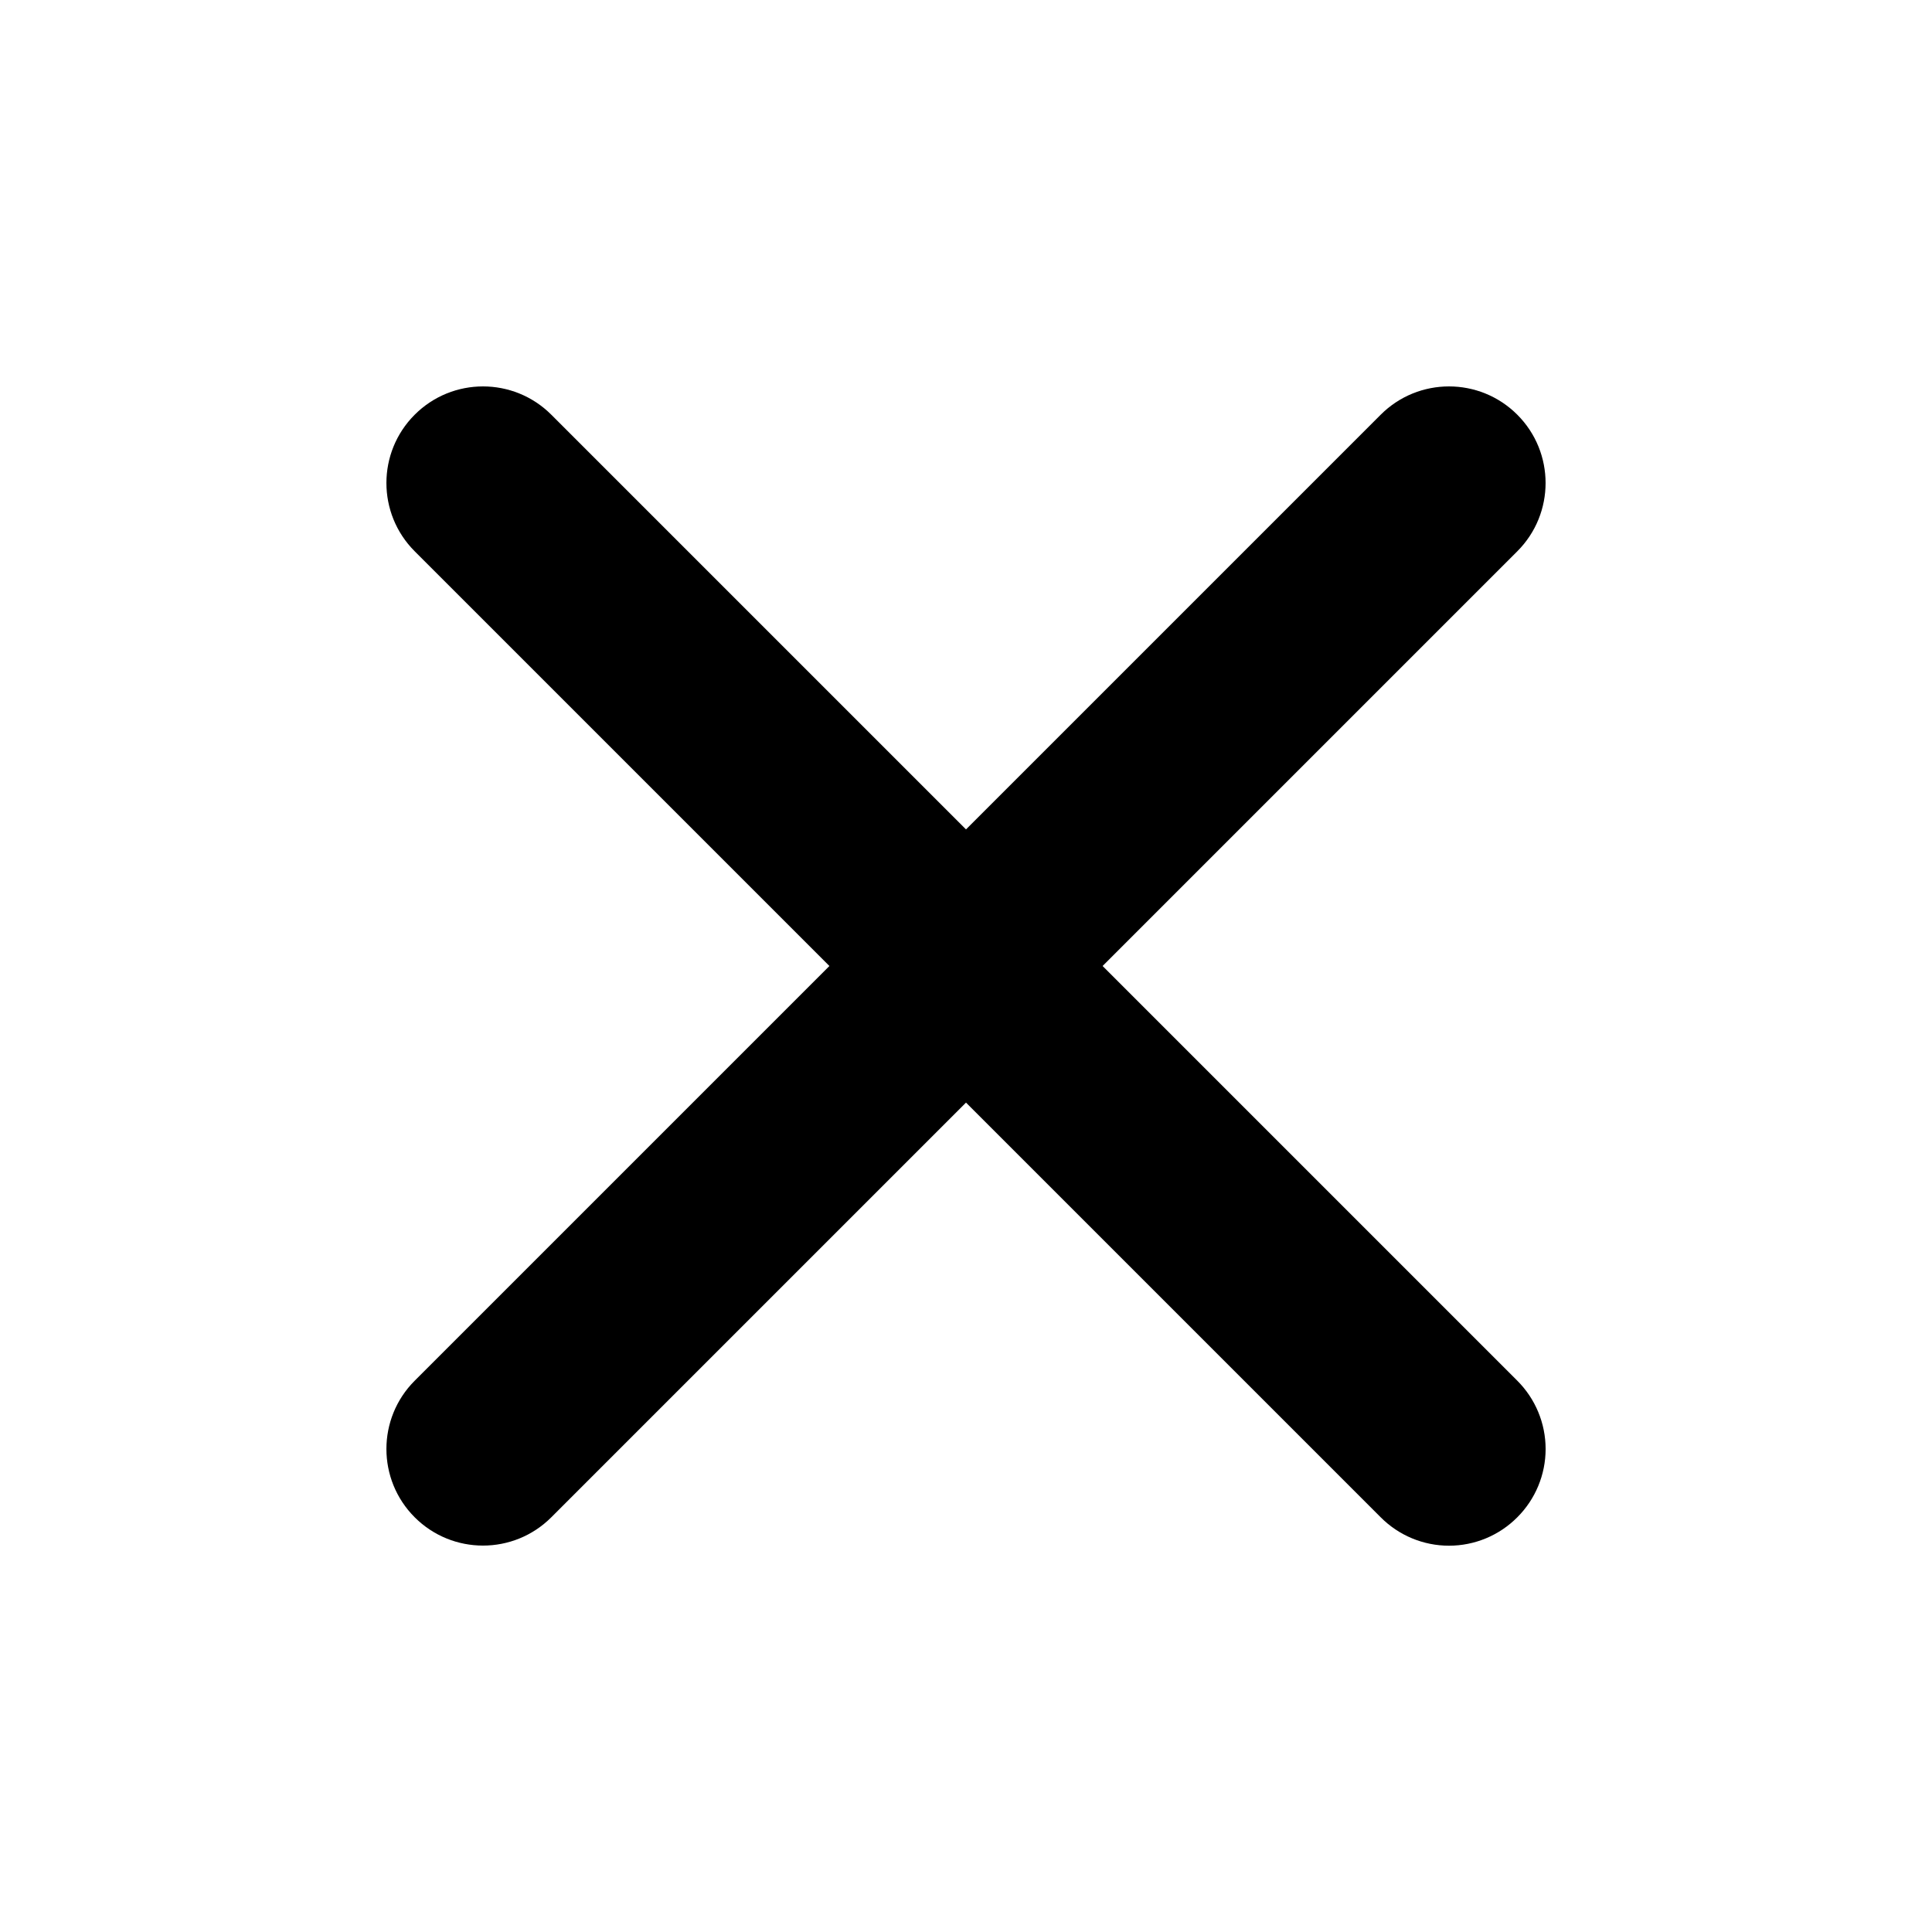
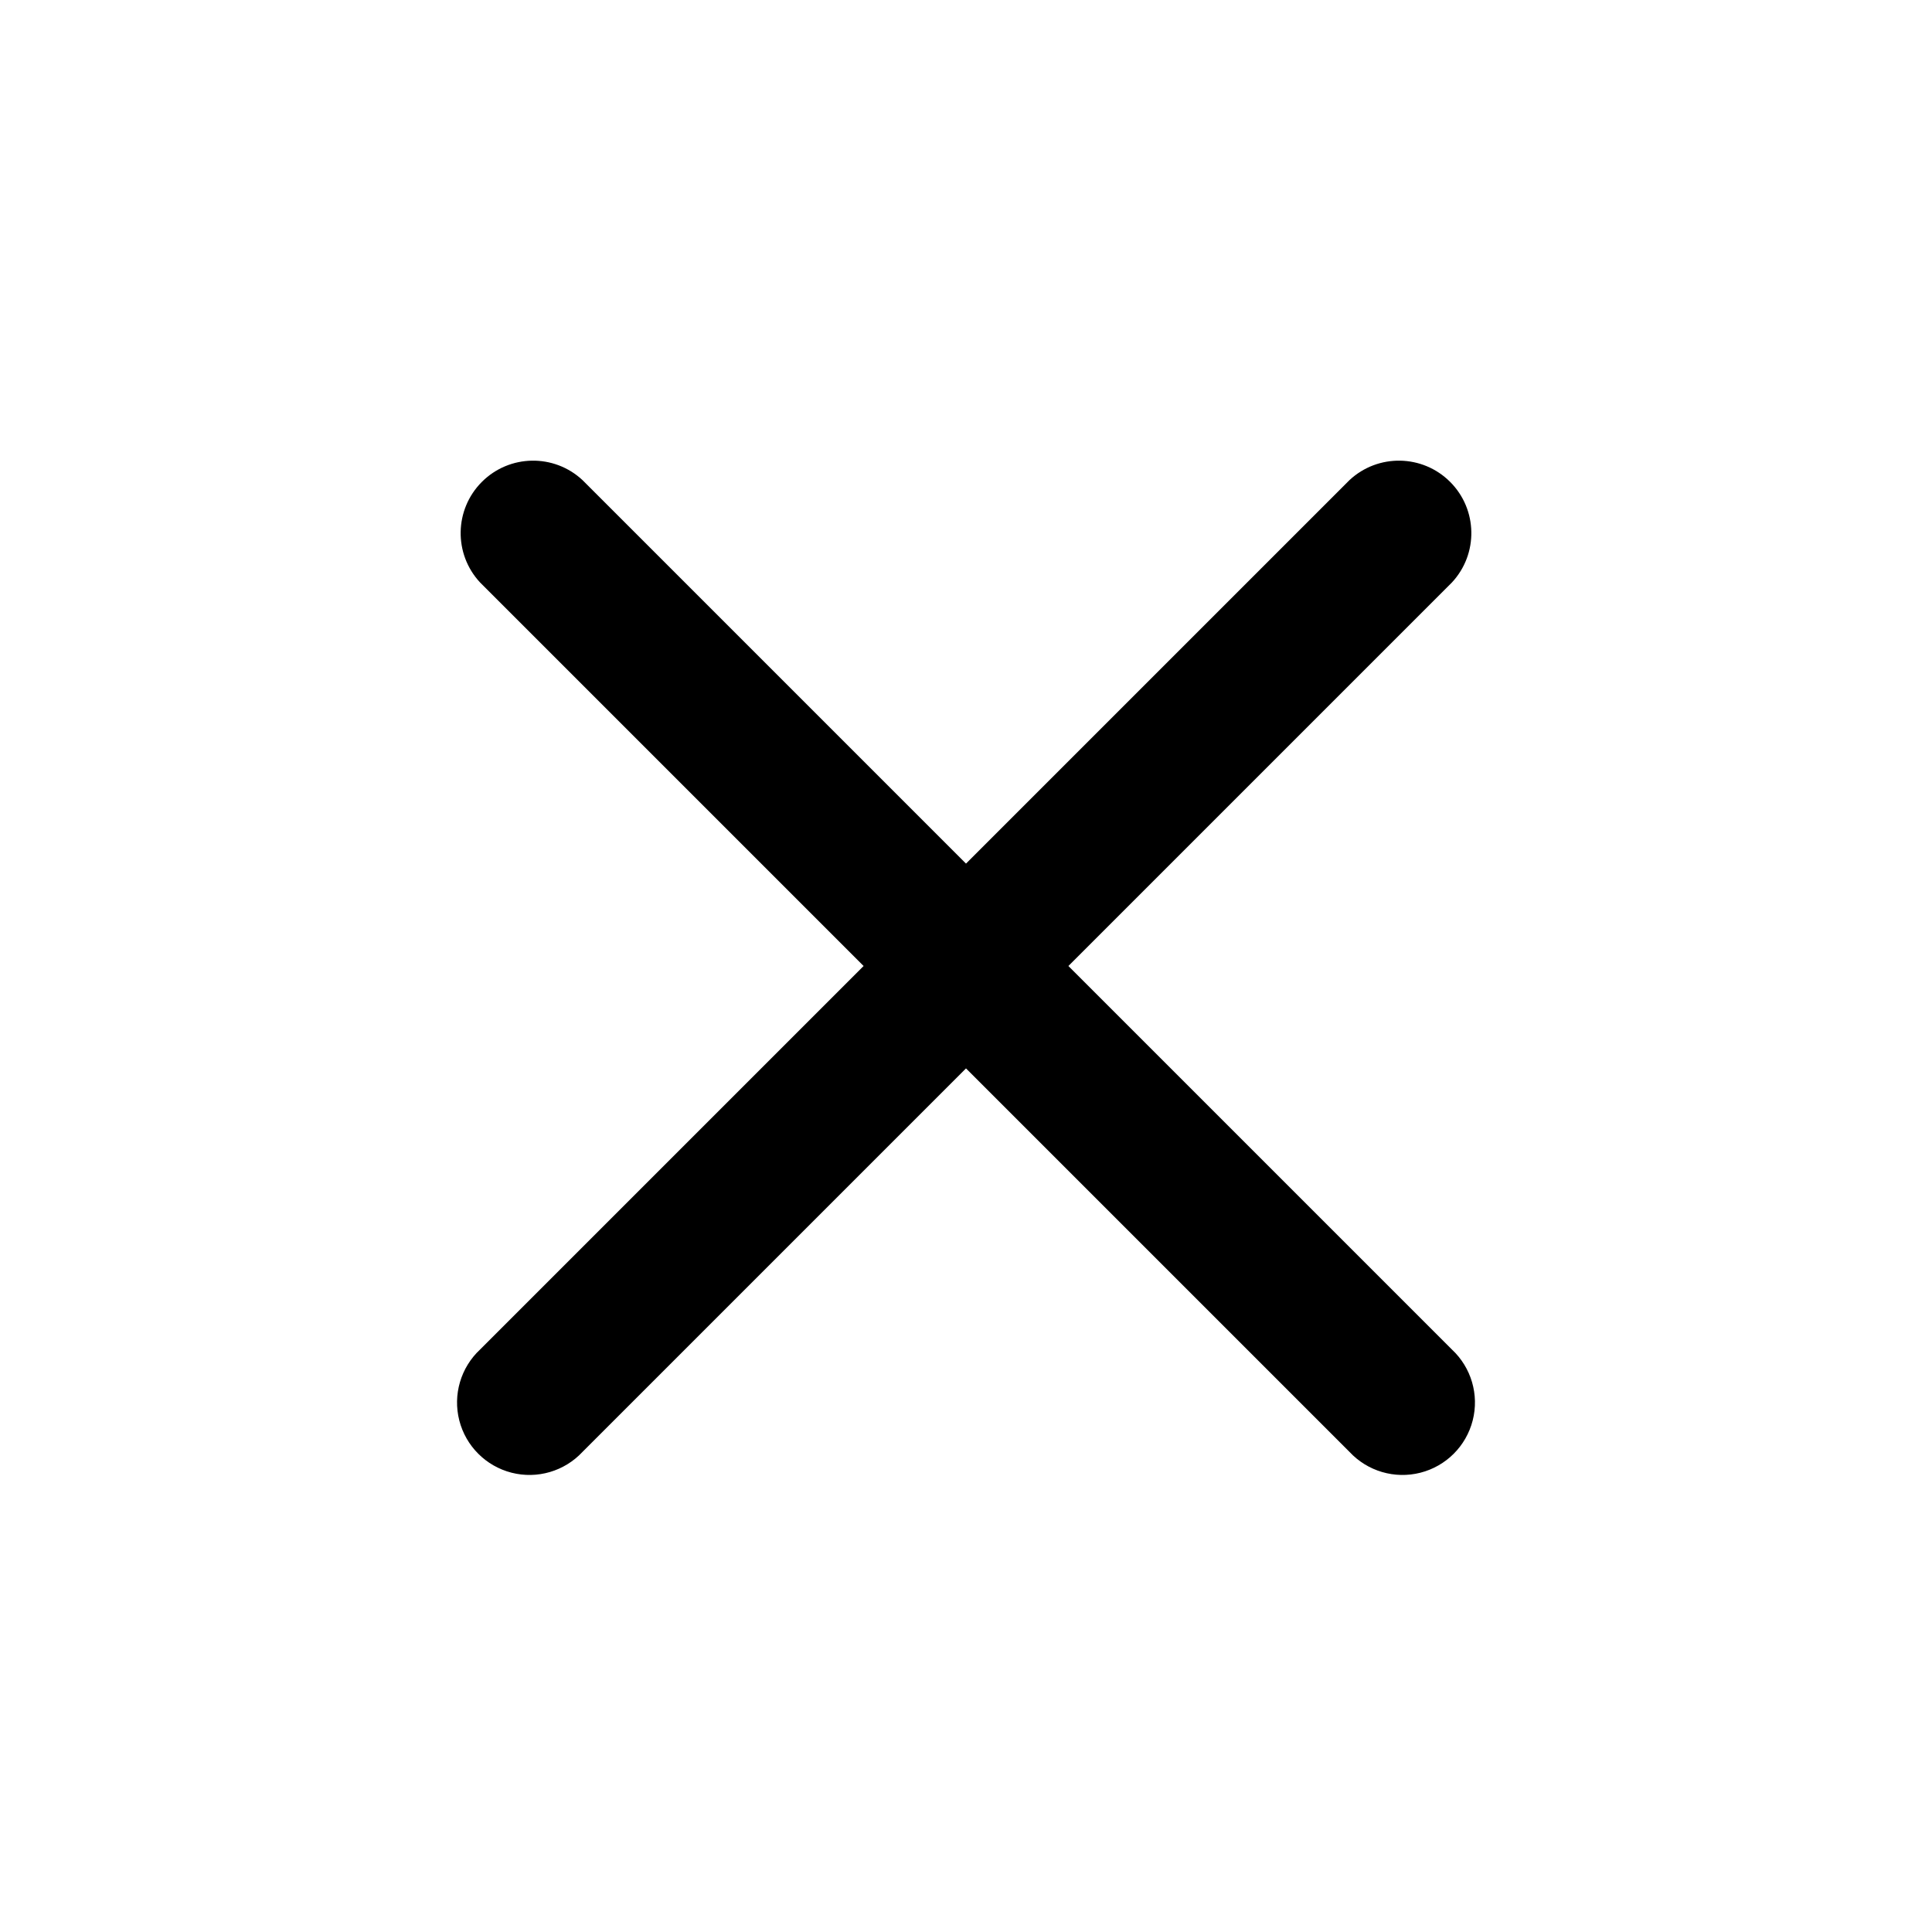
- <svg class="Polaris-Icon__Svg" viewBox="0 0 20 20">
-   <path d="M11.414 10l4.293-4.293a.999.999 0 1 0-1.414-1.414L10 8.586 5.707 4.293a.999.999 0 1 0-1.414 1.414L8.586 10l-4.293 4.293a.999.999 0 1 0 1.414 1.414L10 11.414l4.293 4.293a.997.997 0 0 0 1.414 0 .999.999 0 0 0 0-1.414L11.414 10z" fill-rule="evenodd" />
+ <svg viewBox="0 0 20 20" class="Polaris-Icon__Svg" focusable="false" aria-hidden="true">
+   <path d="M13.97 15.03a.75.75 0 1 0 1.06-1.06l-3.97-3.97 3.97-3.97a.75.75 0 0 0-1.06-1.06l-3.97 3.97-3.97-3.97a.75.75 0 0 0-1.06 1.06l3.97 3.97-3.97 3.97a.75.75 0 1 0 1.06 1.06l3.97-3.97 3.97 3.97Z" />
</svg>
